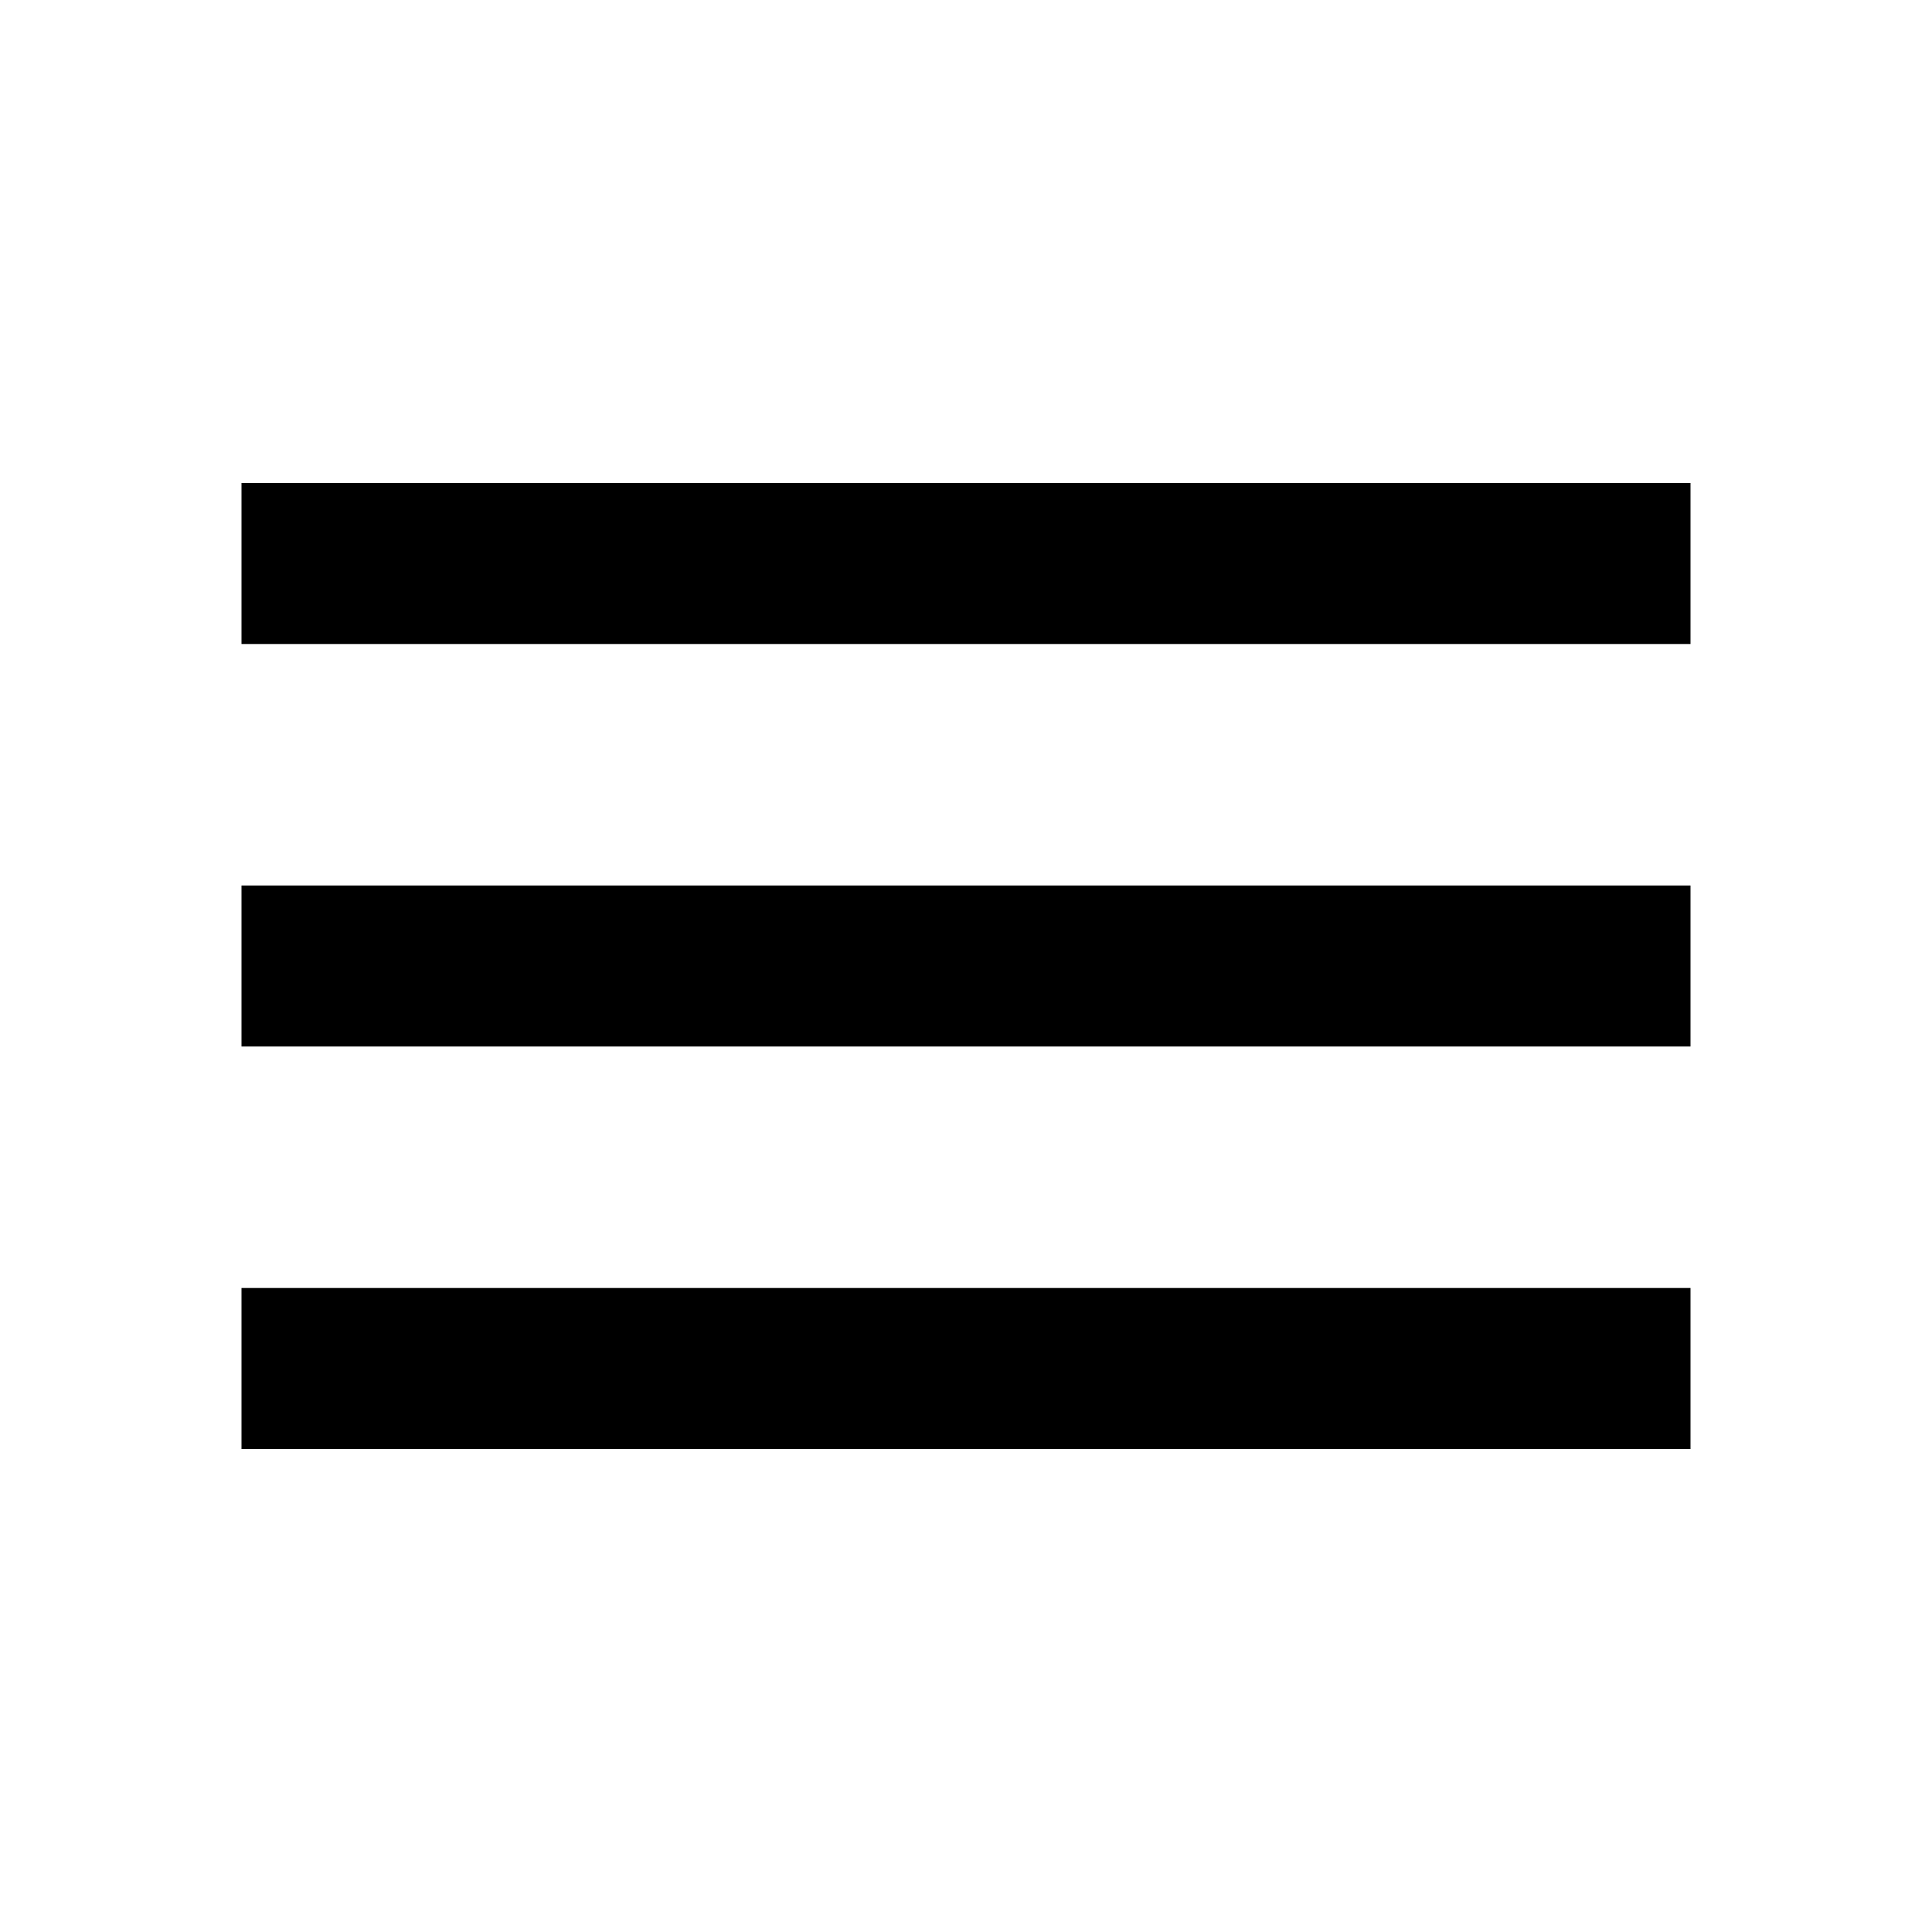
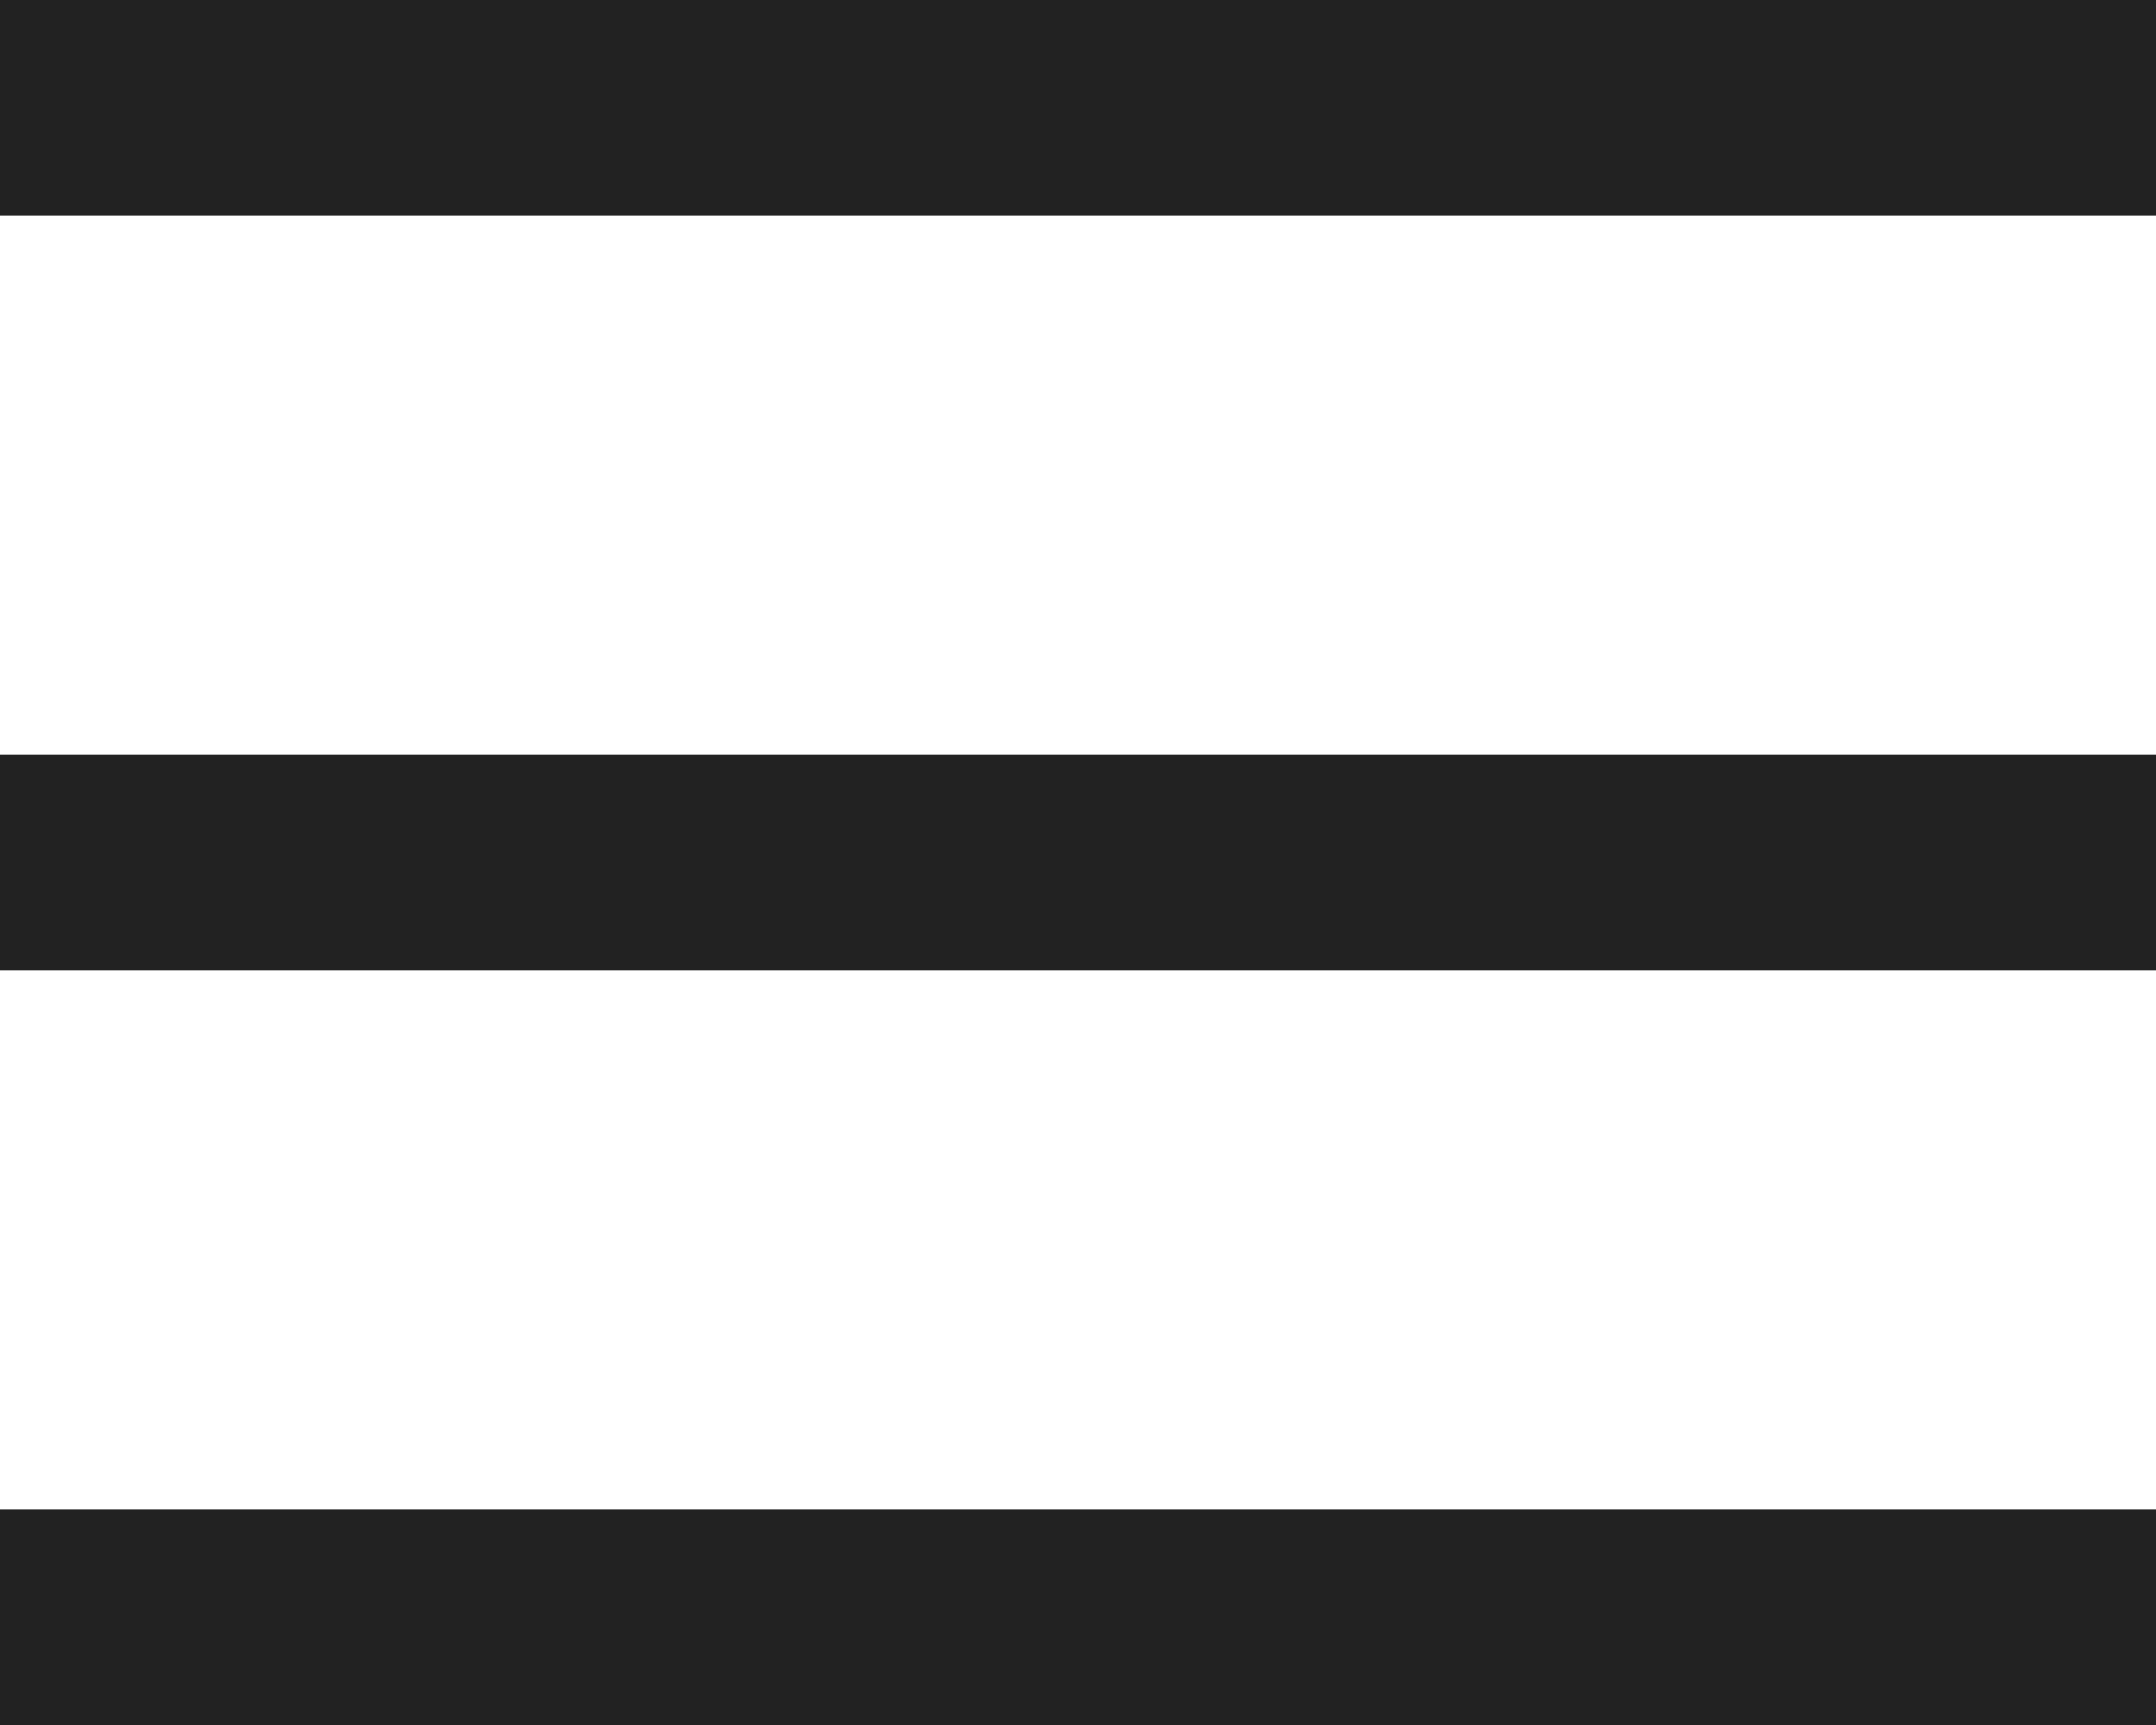
- <svg xmlns="http://www.w3.org/2000/svg" height="24" viewBox="0 0 24 24" width="24" fill="#000000">
-   <path d="M0 0h24v24H0z" fill="none" />
-   <path d="M3 18h18v-2H3v2zm0-5h18v-2H3v2zm0-7v2h18V6H3z" />
+ <svg xmlns="http://www.w3.org/2000/svg" width="20" height="16" viewBox="0 0 20 16">
+   <defs>
+     <style>.a{fill:#222;}</style>
+   </defs>
+   <g transform="translate(-51 -18)">
+     <rect class="a" width="20" height="2" transform="translate(51 18)" />
+     <rect class="a" width="20" height="2" transform="translate(51 25)" />
+     <rect class="a" width="20" height="2" transform="translate(51 32)" />
+   </g>
</svg>
